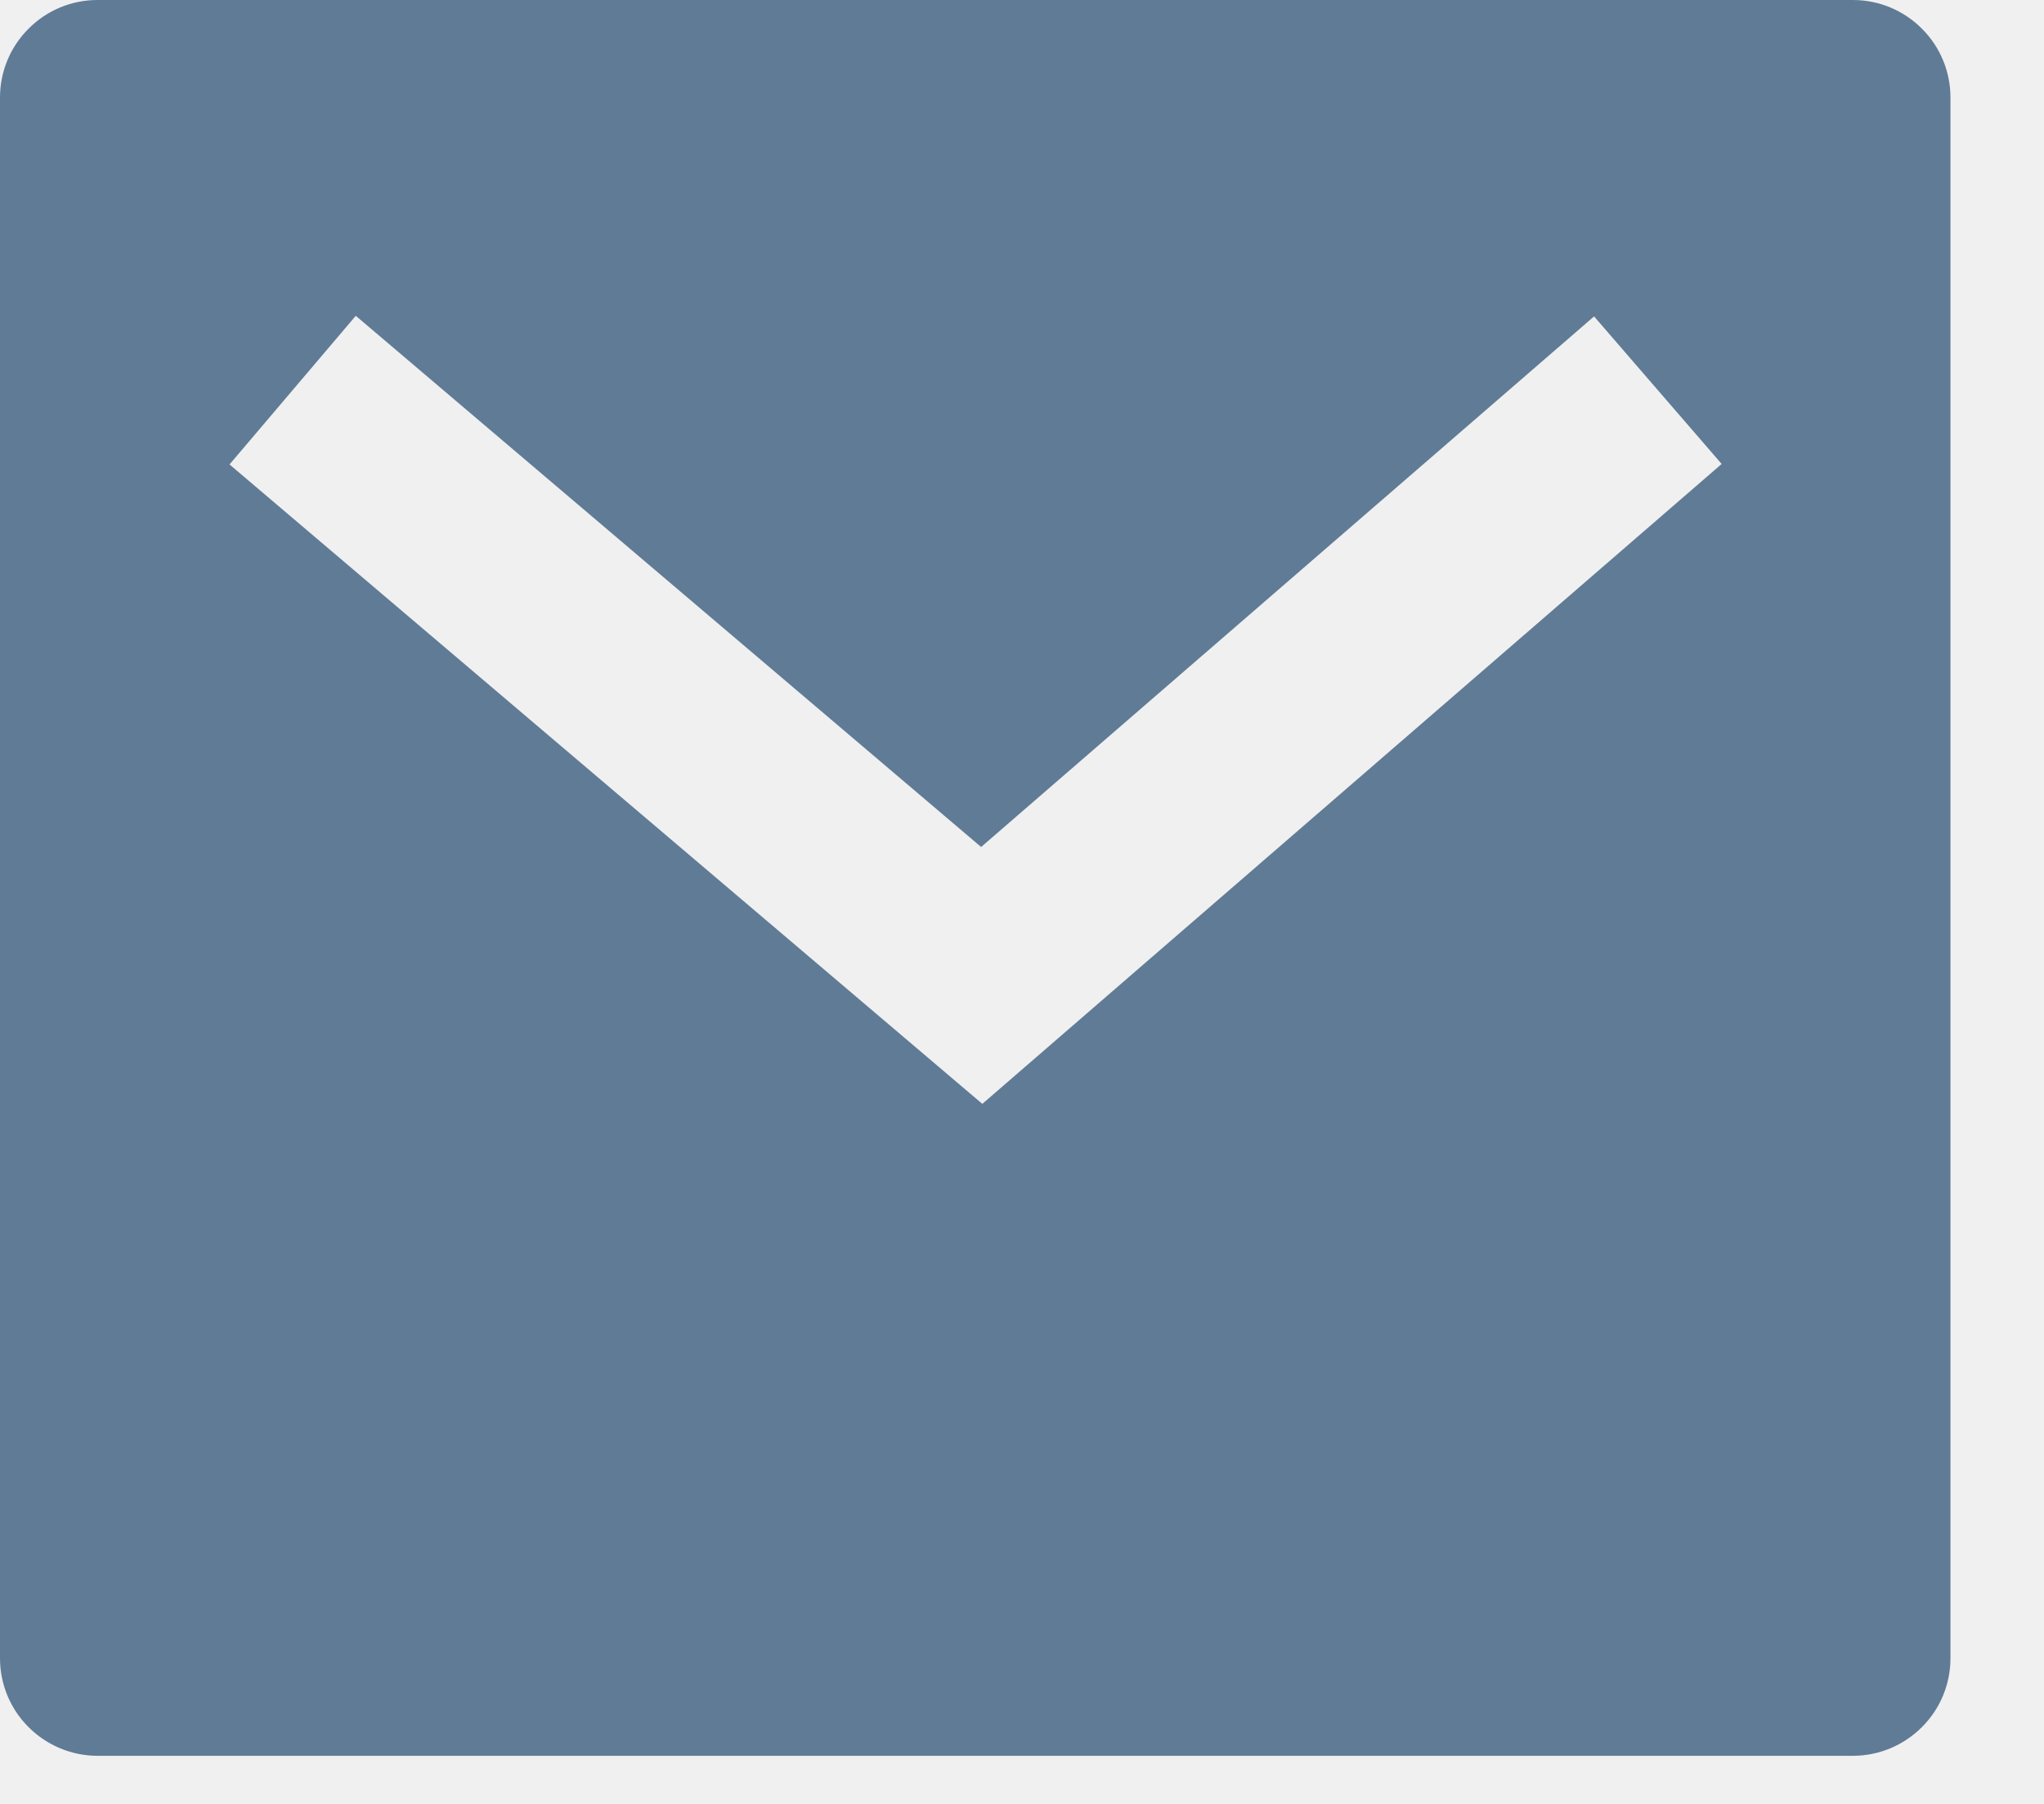
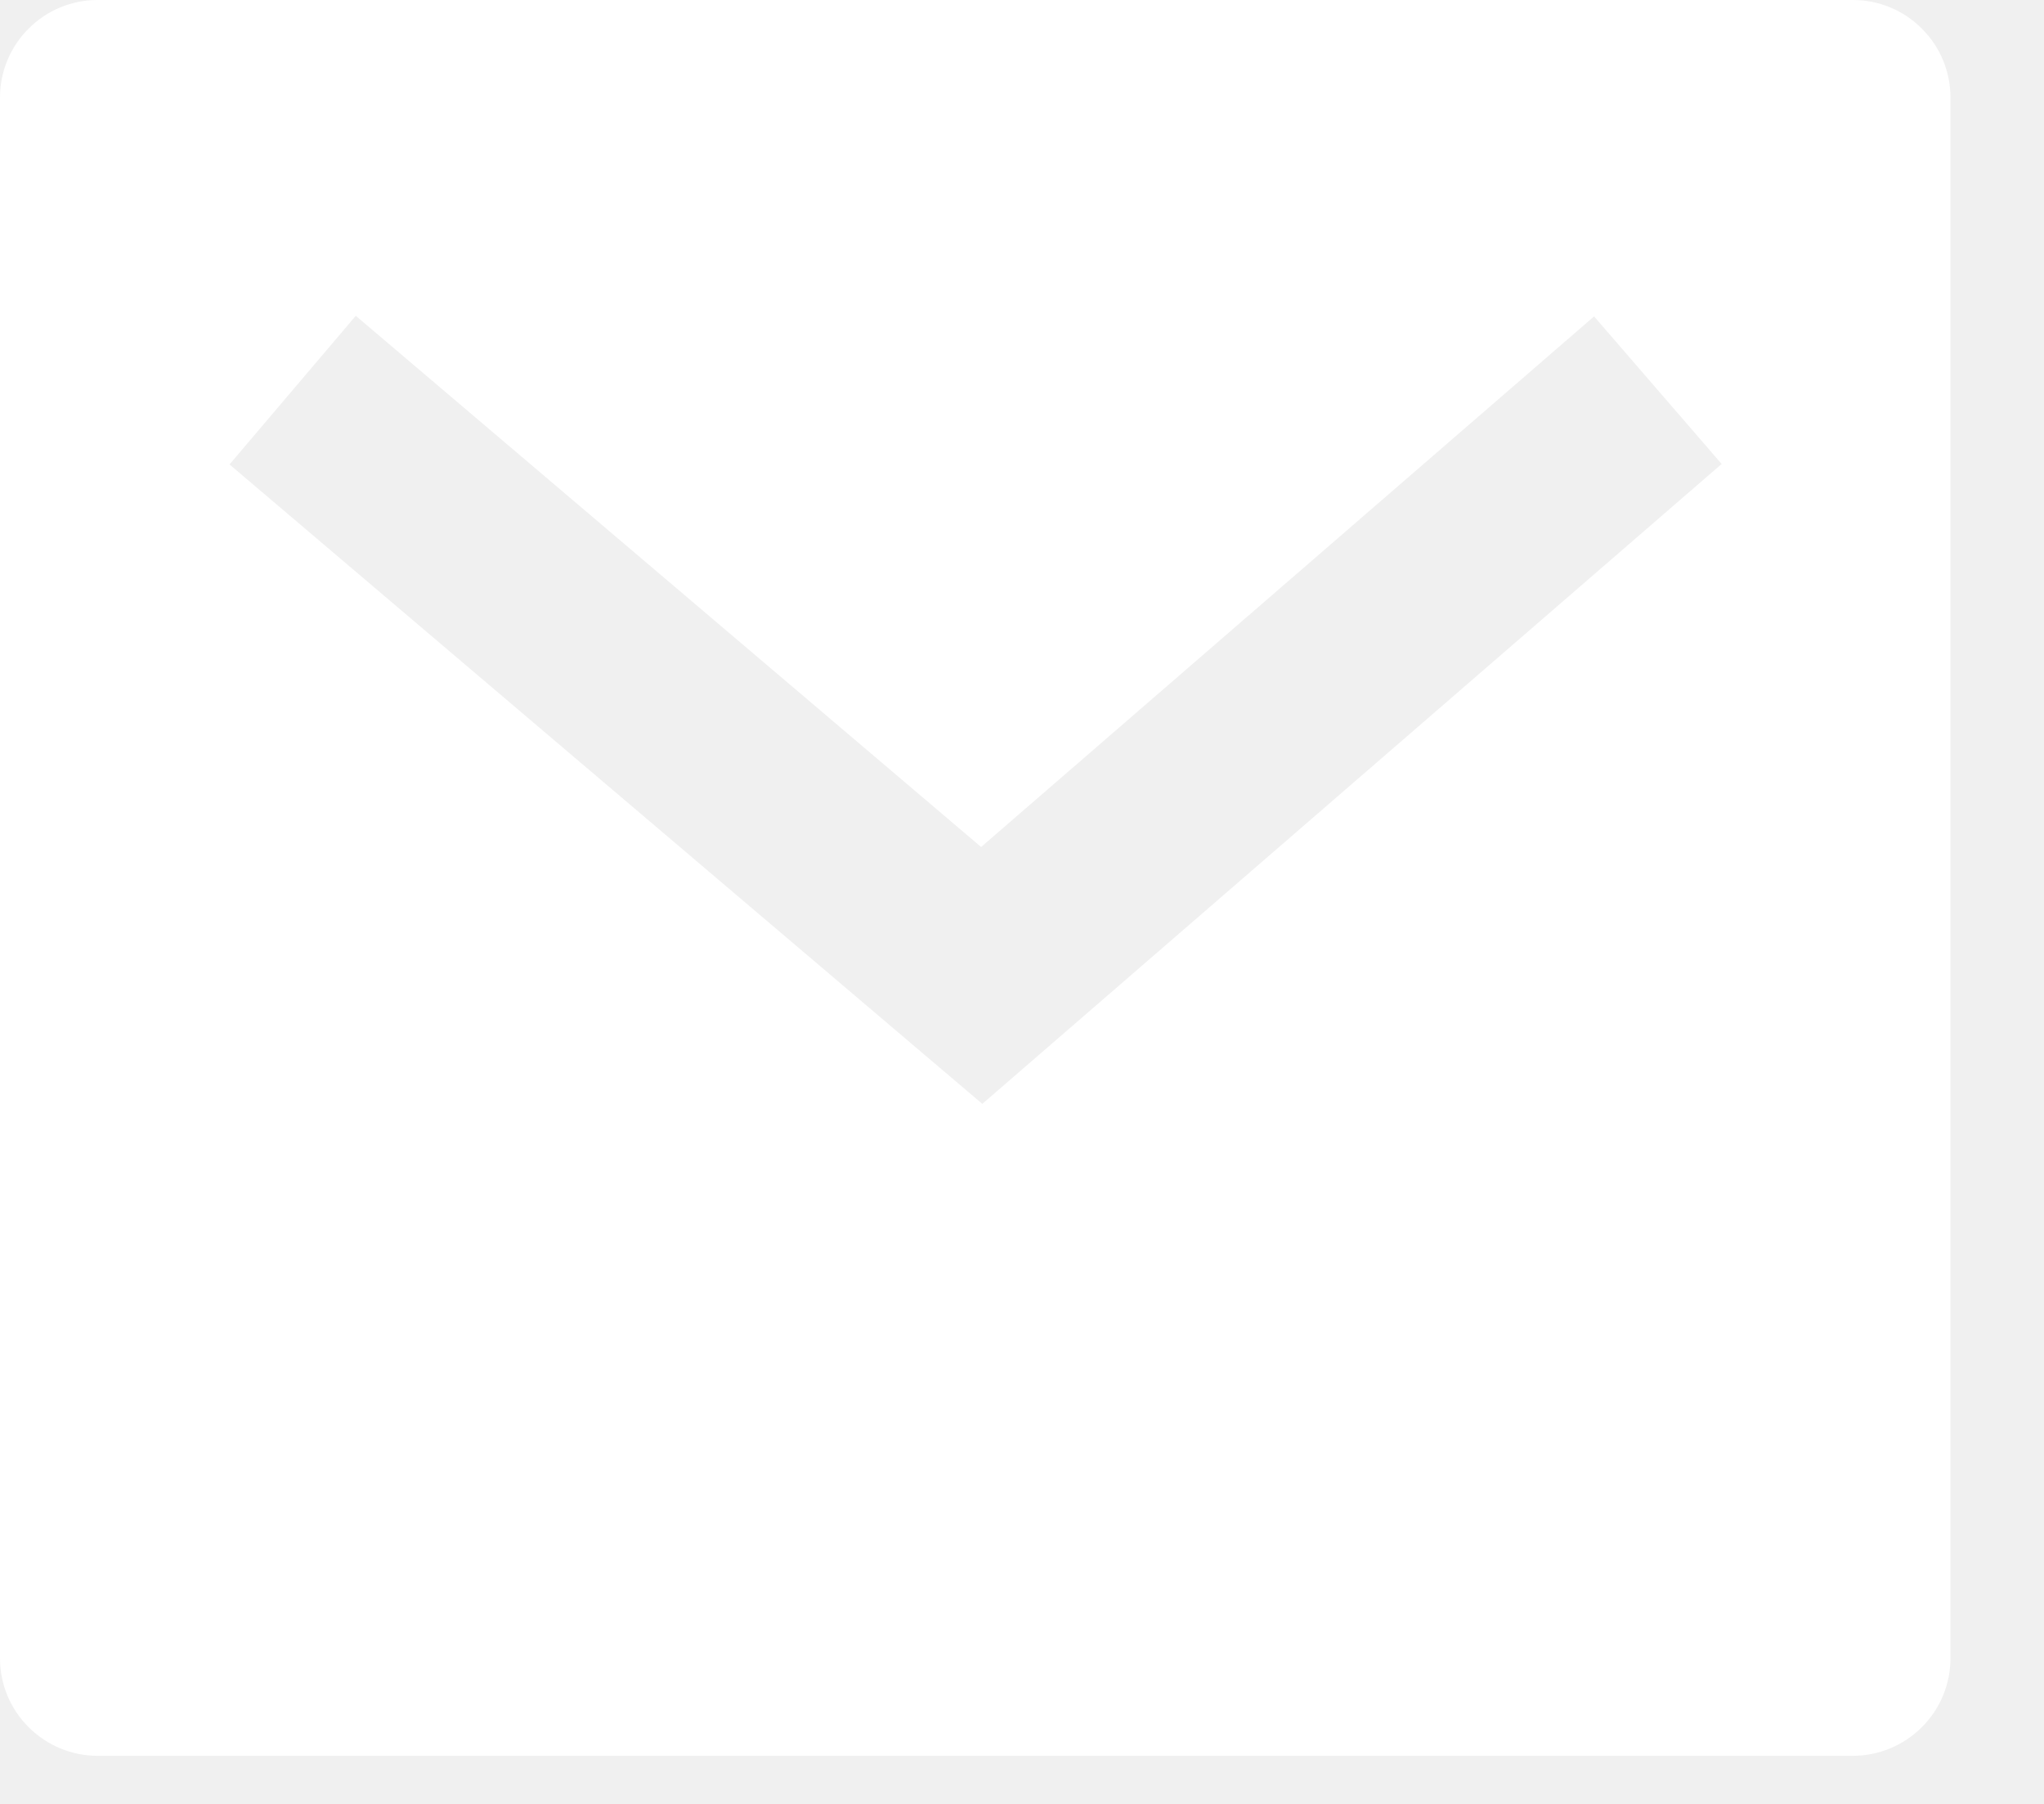
<svg xmlns="http://www.w3.org/2000/svg" width="17" height="15" viewBox="0 0 17 15" fill="none">
-   <path d="M0.811 0H15.411C15.626 0 15.832 0.085 15.984 0.238C16.137 0.39 16.222 0.596 16.222 0.811V13.789C16.222 14.004 16.137 14.21 15.984 14.362C15.832 14.514 15.626 14.6 15.411 14.6H0.811C0.596 14.6 0.39 14.514 0.238 14.362C0.085 14.21 0 14.004 0 13.789V0.811C0 0.596 0.085 0.39 0.238 0.238C0.39 0.085 0.596 0 0.811 0ZM8.16 7.043L2.959 2.626L1.909 3.862L8.17 9.179L14.319 3.858L13.258 2.631L8.16 7.043H8.16Z" fill="#607B96" />
+   <path d="M0.811 0H15.411C15.626 0 15.832 0.085 15.984 0.238C16.137 0.39 16.222 0.596 16.222 0.811V13.789C16.222 14.004 16.137 14.21 15.984 14.362C15.832 14.514 15.626 14.6 15.411 14.6H0.811C0.596 14.6 0.39 14.514 0.238 14.362C0.085 14.21 0 14.004 0 13.789V0.811C0 0.596 0.085 0.39 0.238 0.238C0.39 0.085 0.596 0 0.811 0ZM8.16 7.043L2.959 2.626L1.909 3.862L8.17 9.179L14.319 3.858L13.258 2.631L8.16 7.043H8.16Z" fill="#fff" />
</svg>
